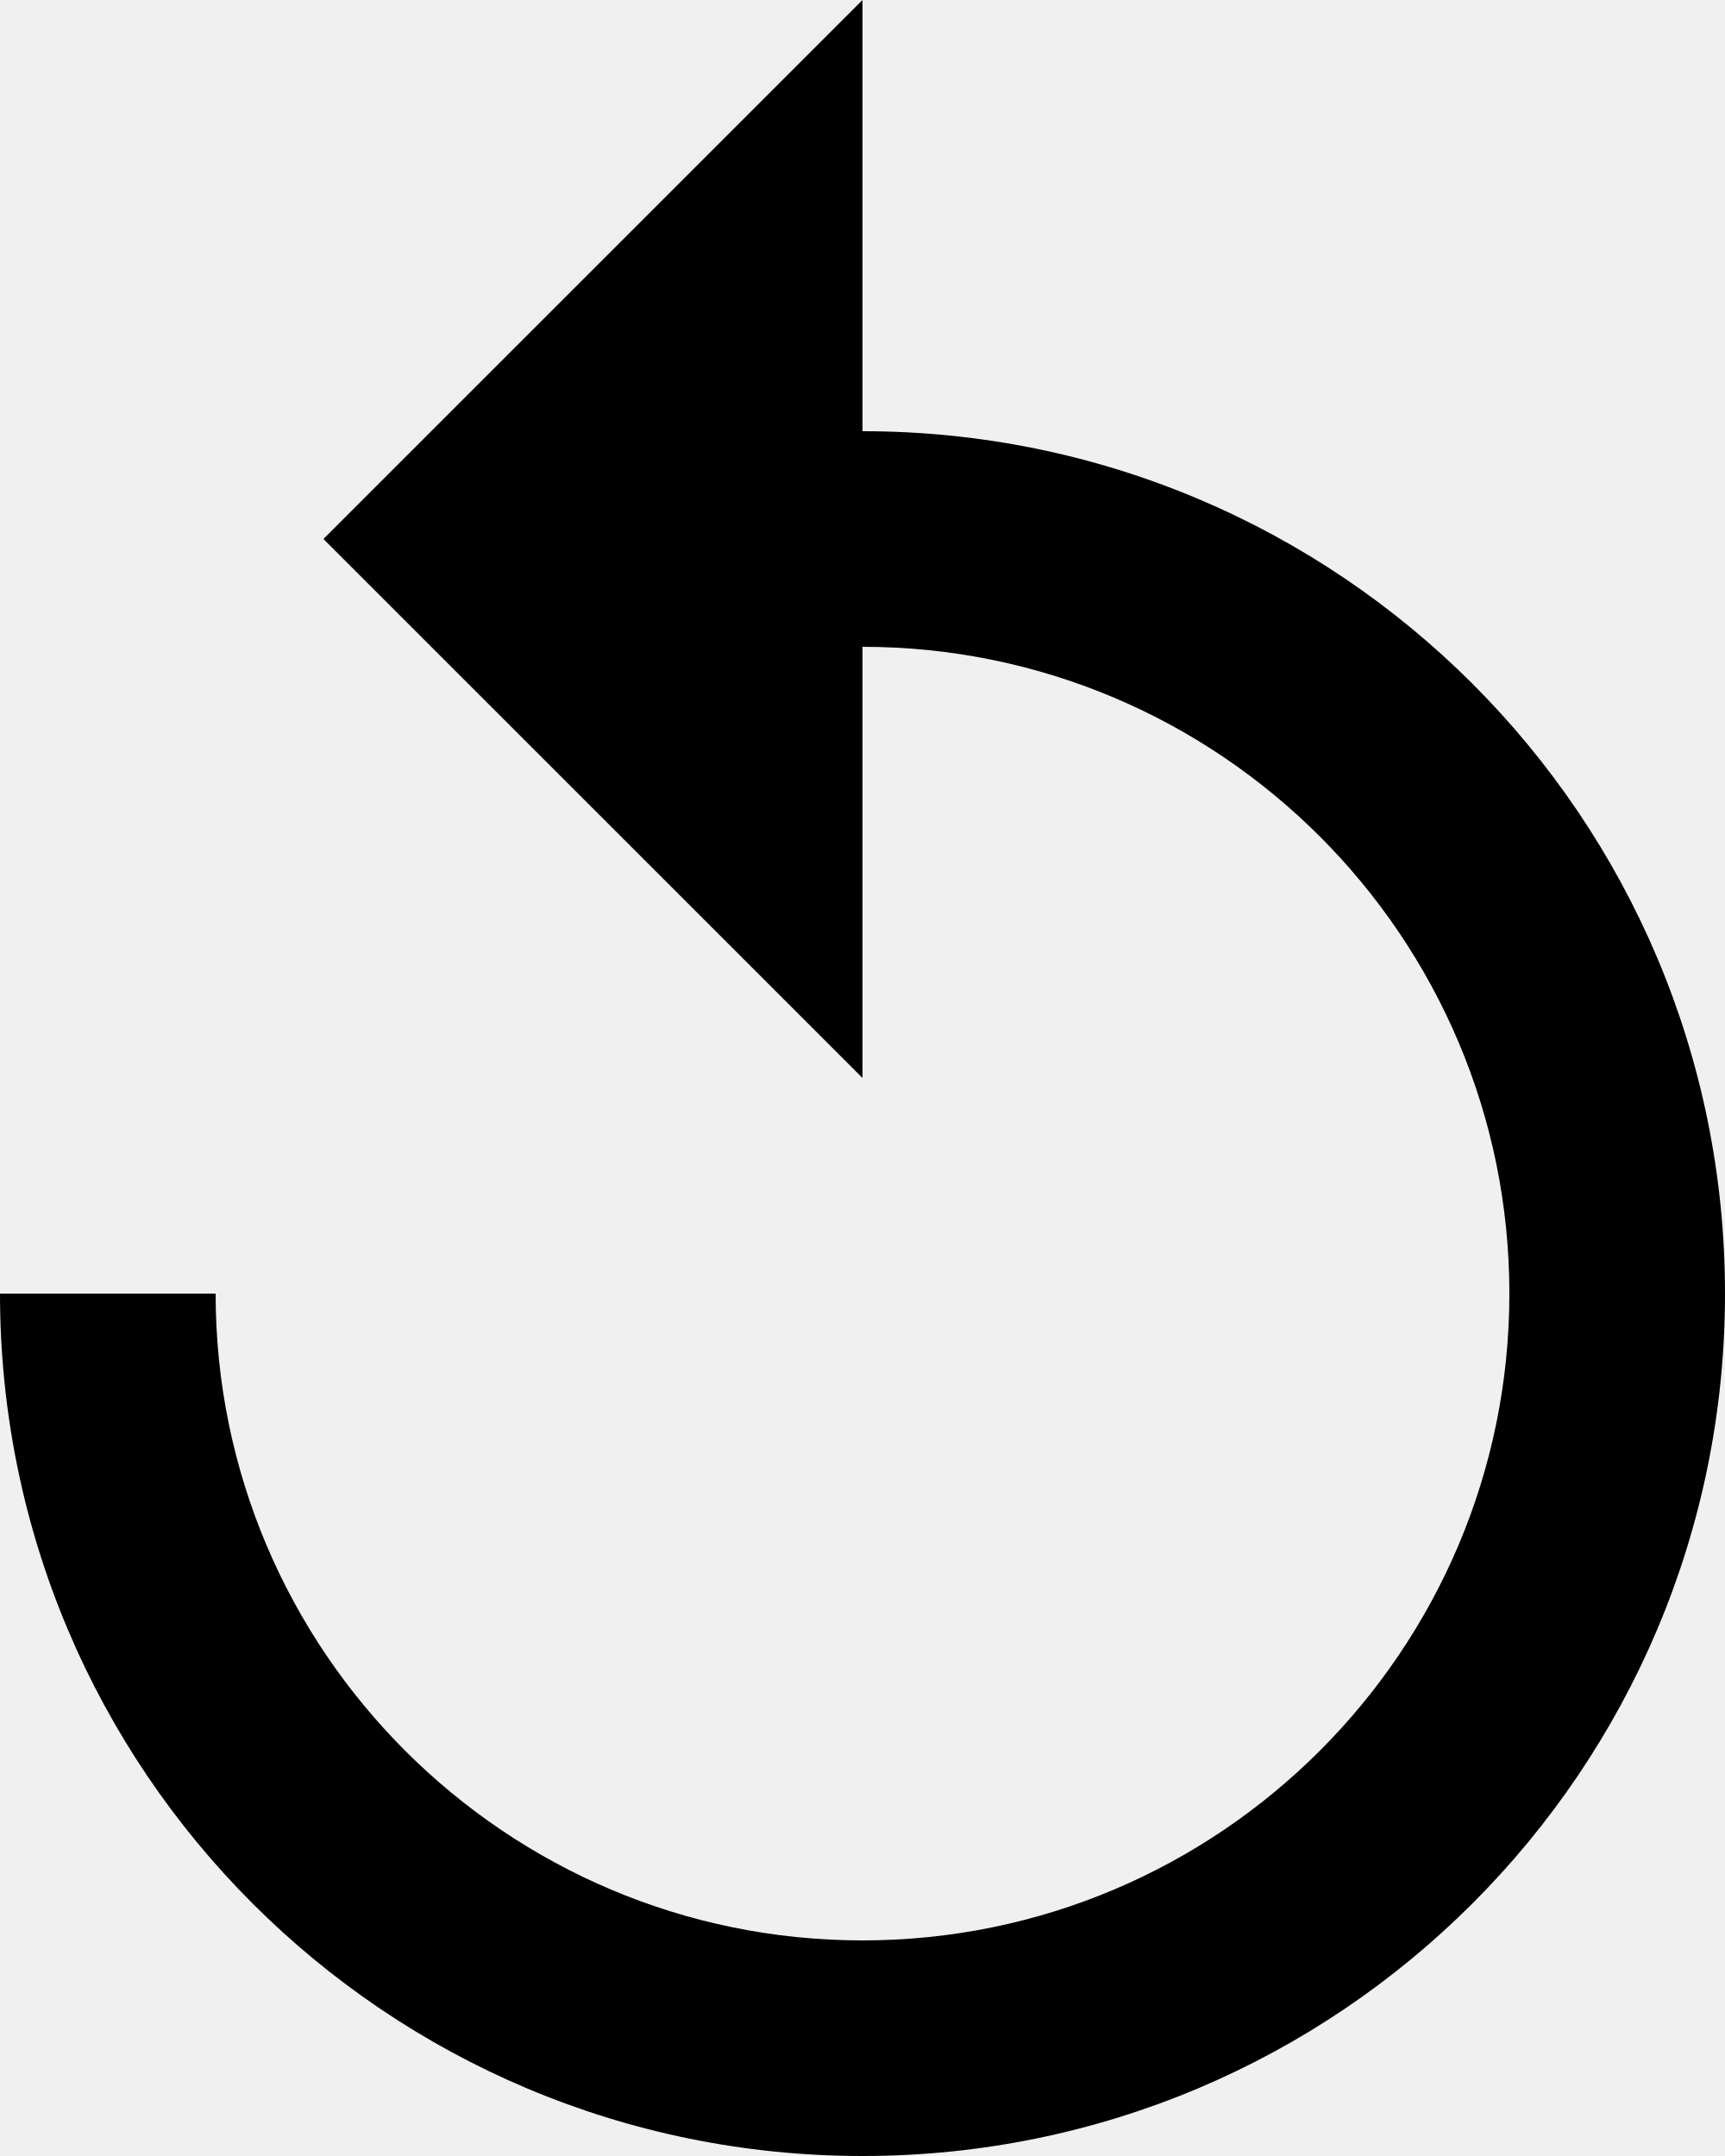
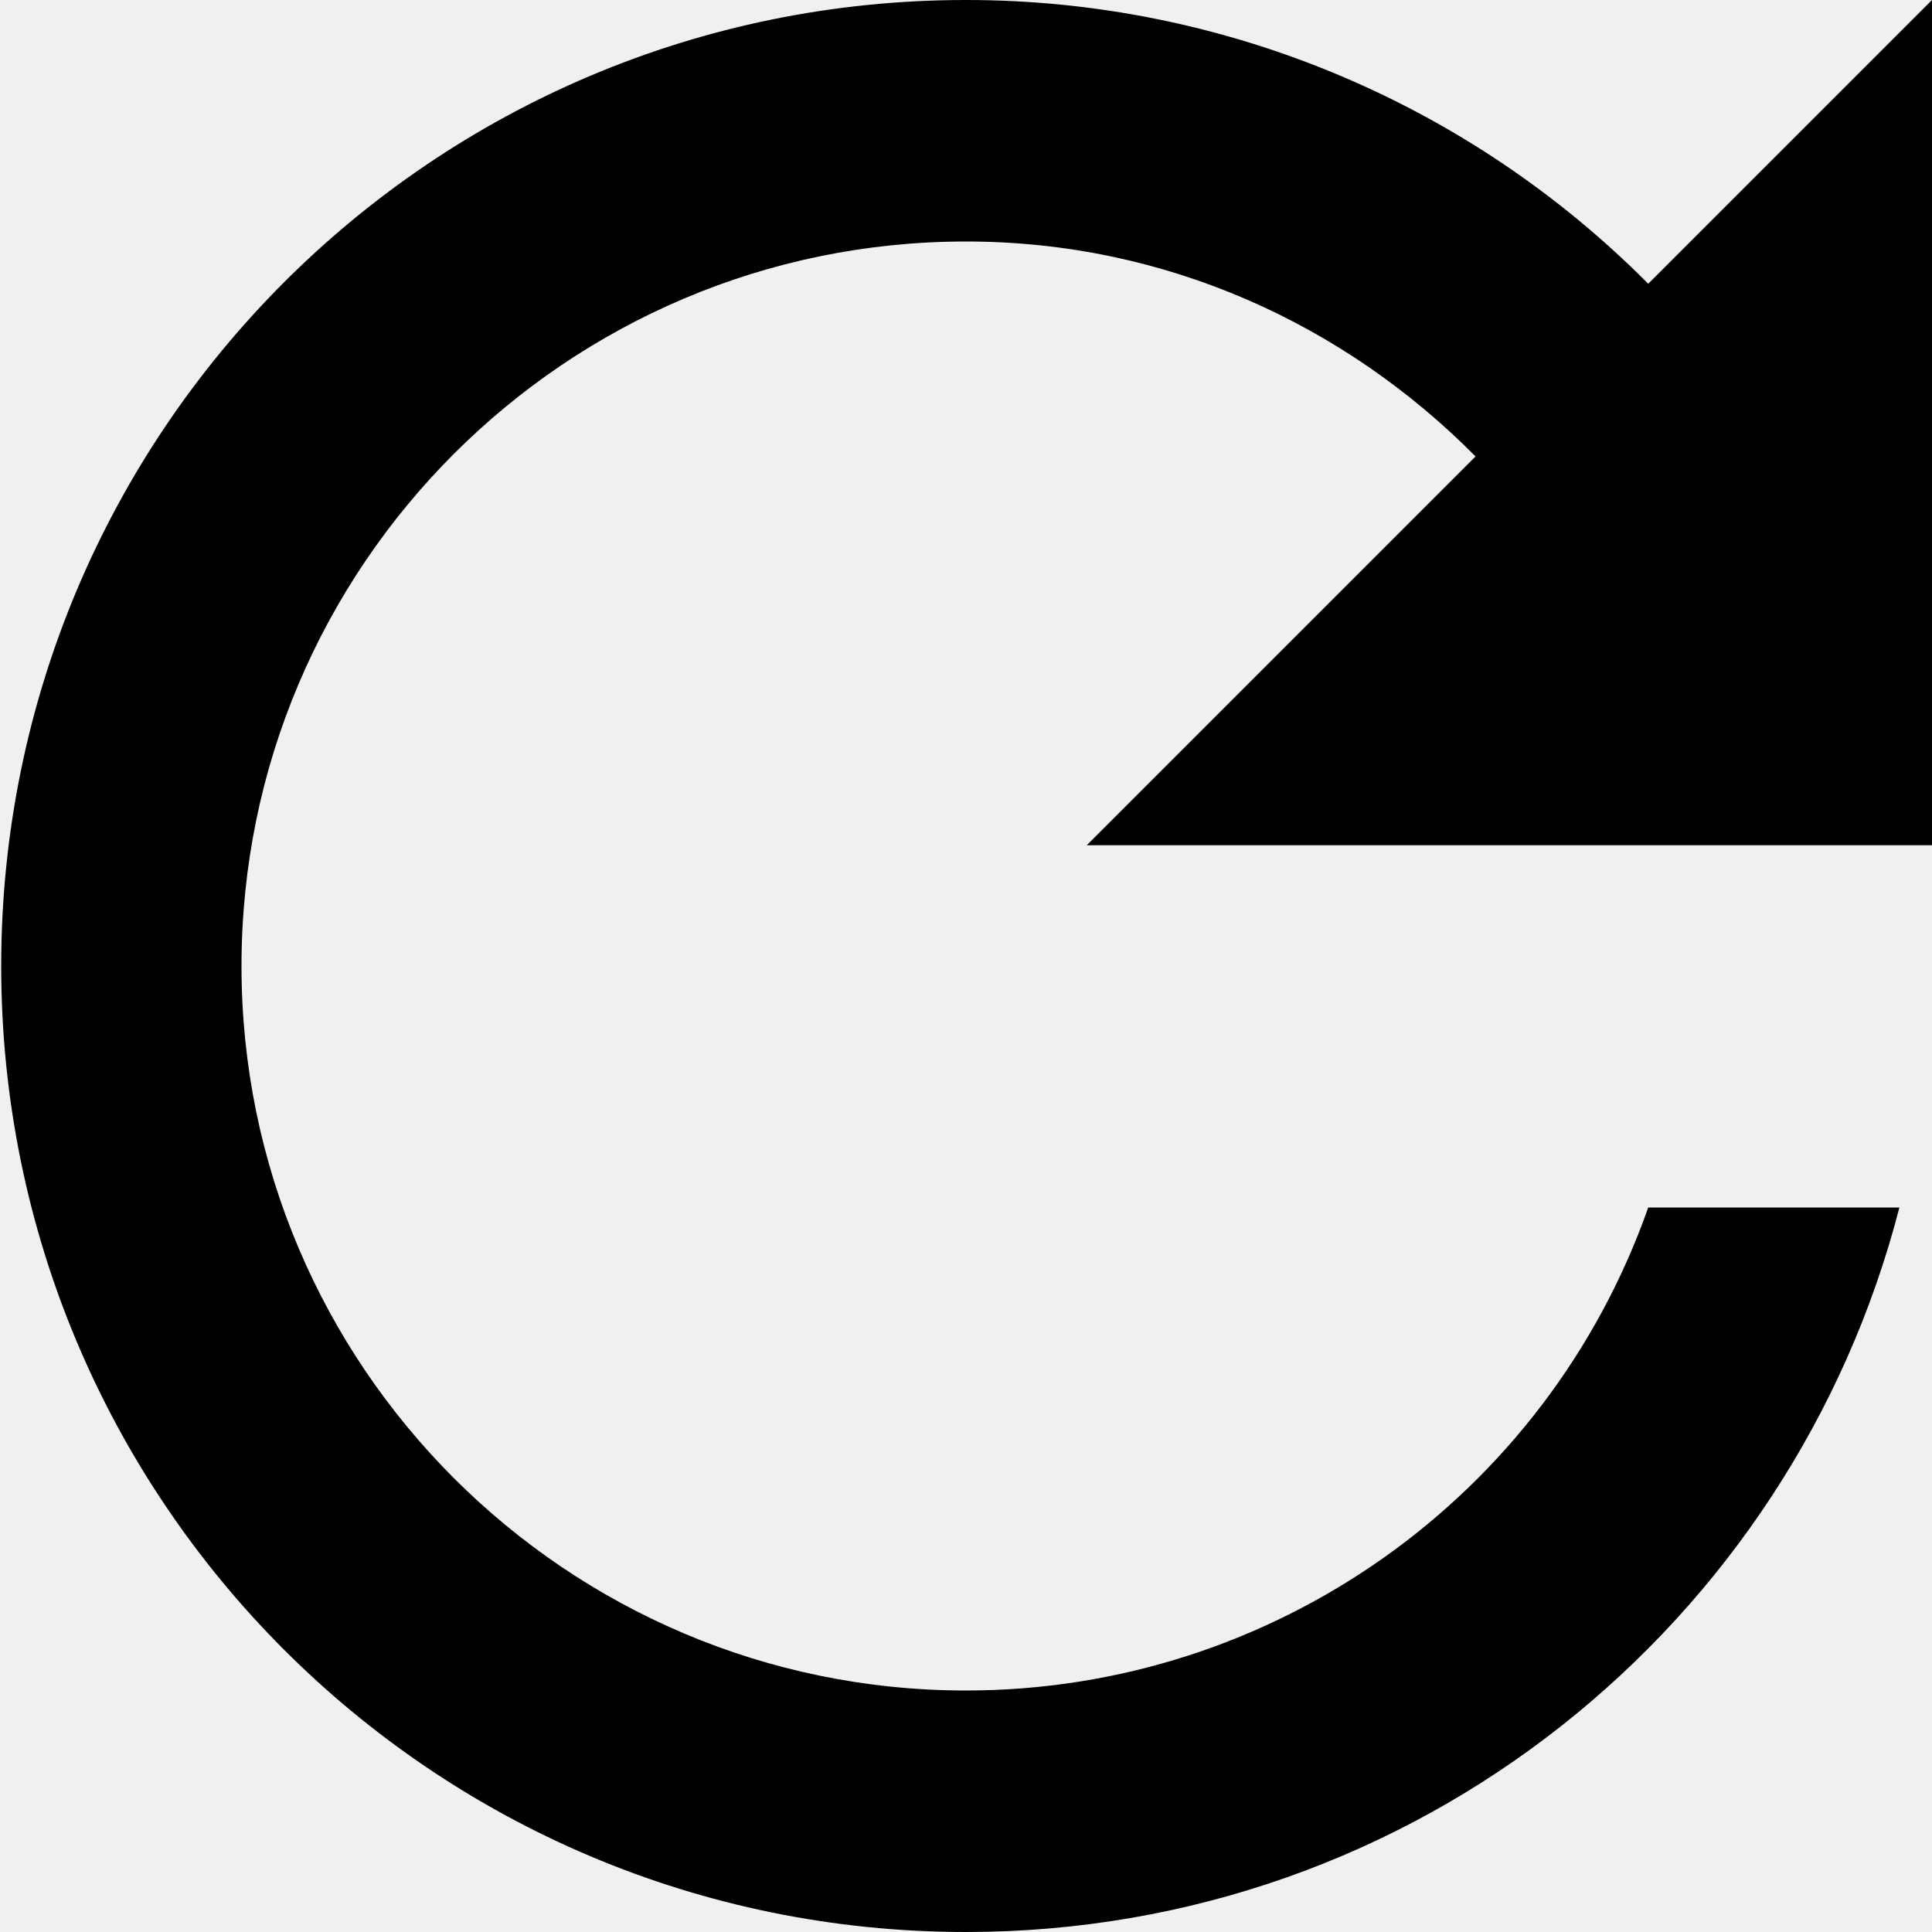
- <svg xmlns="http://www.w3.org/2000/svg" xmlns:xlink="http://www.w3.org/1999/xlink" width="16" height="20">
+ <svg xmlns="http://www.w3.org/2000/svg" xmlns:xlink="http://www.w3.org/1999/xlink" width="16" height="16">
  <defs>
-     <path d="M12 5V1L7 6l5 5V7c3.31 0 6 2.69 6 6s-2.69 6-6 6-6-2.69-6-6H4c0 4.42 3.58 8 8 8s8-3.58 8-8-3.58-8-8-8z" id="a" />
+     <path d="M17.65 6.35A7.958 7.958 0 0 0 12 4c-4.42 0-7.99 3.58-7.99 8s3.57 8 7.99 8c3.73 0 6.84-2.55 7.73-6h-2.08A5.99 5.99 0 0 1 12 18c-3.31 0-6-2.69-6-6s2.69-6 6-6c1.66 0 3.14.69 4.22 1.78L13 11h7V4l-2.35 2.35z" id="a" />
    <path id="c" d="M0 0h50v50H0z" />
  </defs>
-   <g transform="translate(-4 -1)" fill="none" fill-rule="evenodd">
+   <g transform="translate(-4 -4)" fill="none" fill-rule="evenodd">
    <mask id="b" fill="#fff">
      <use xlink:href="#a" />
    </mask>
    <g mask="url(#b)">
      <use fill="#000" xlink:href="#c" transform="translate(-13 -13)" />
    </g>
  </g>
</svg>
